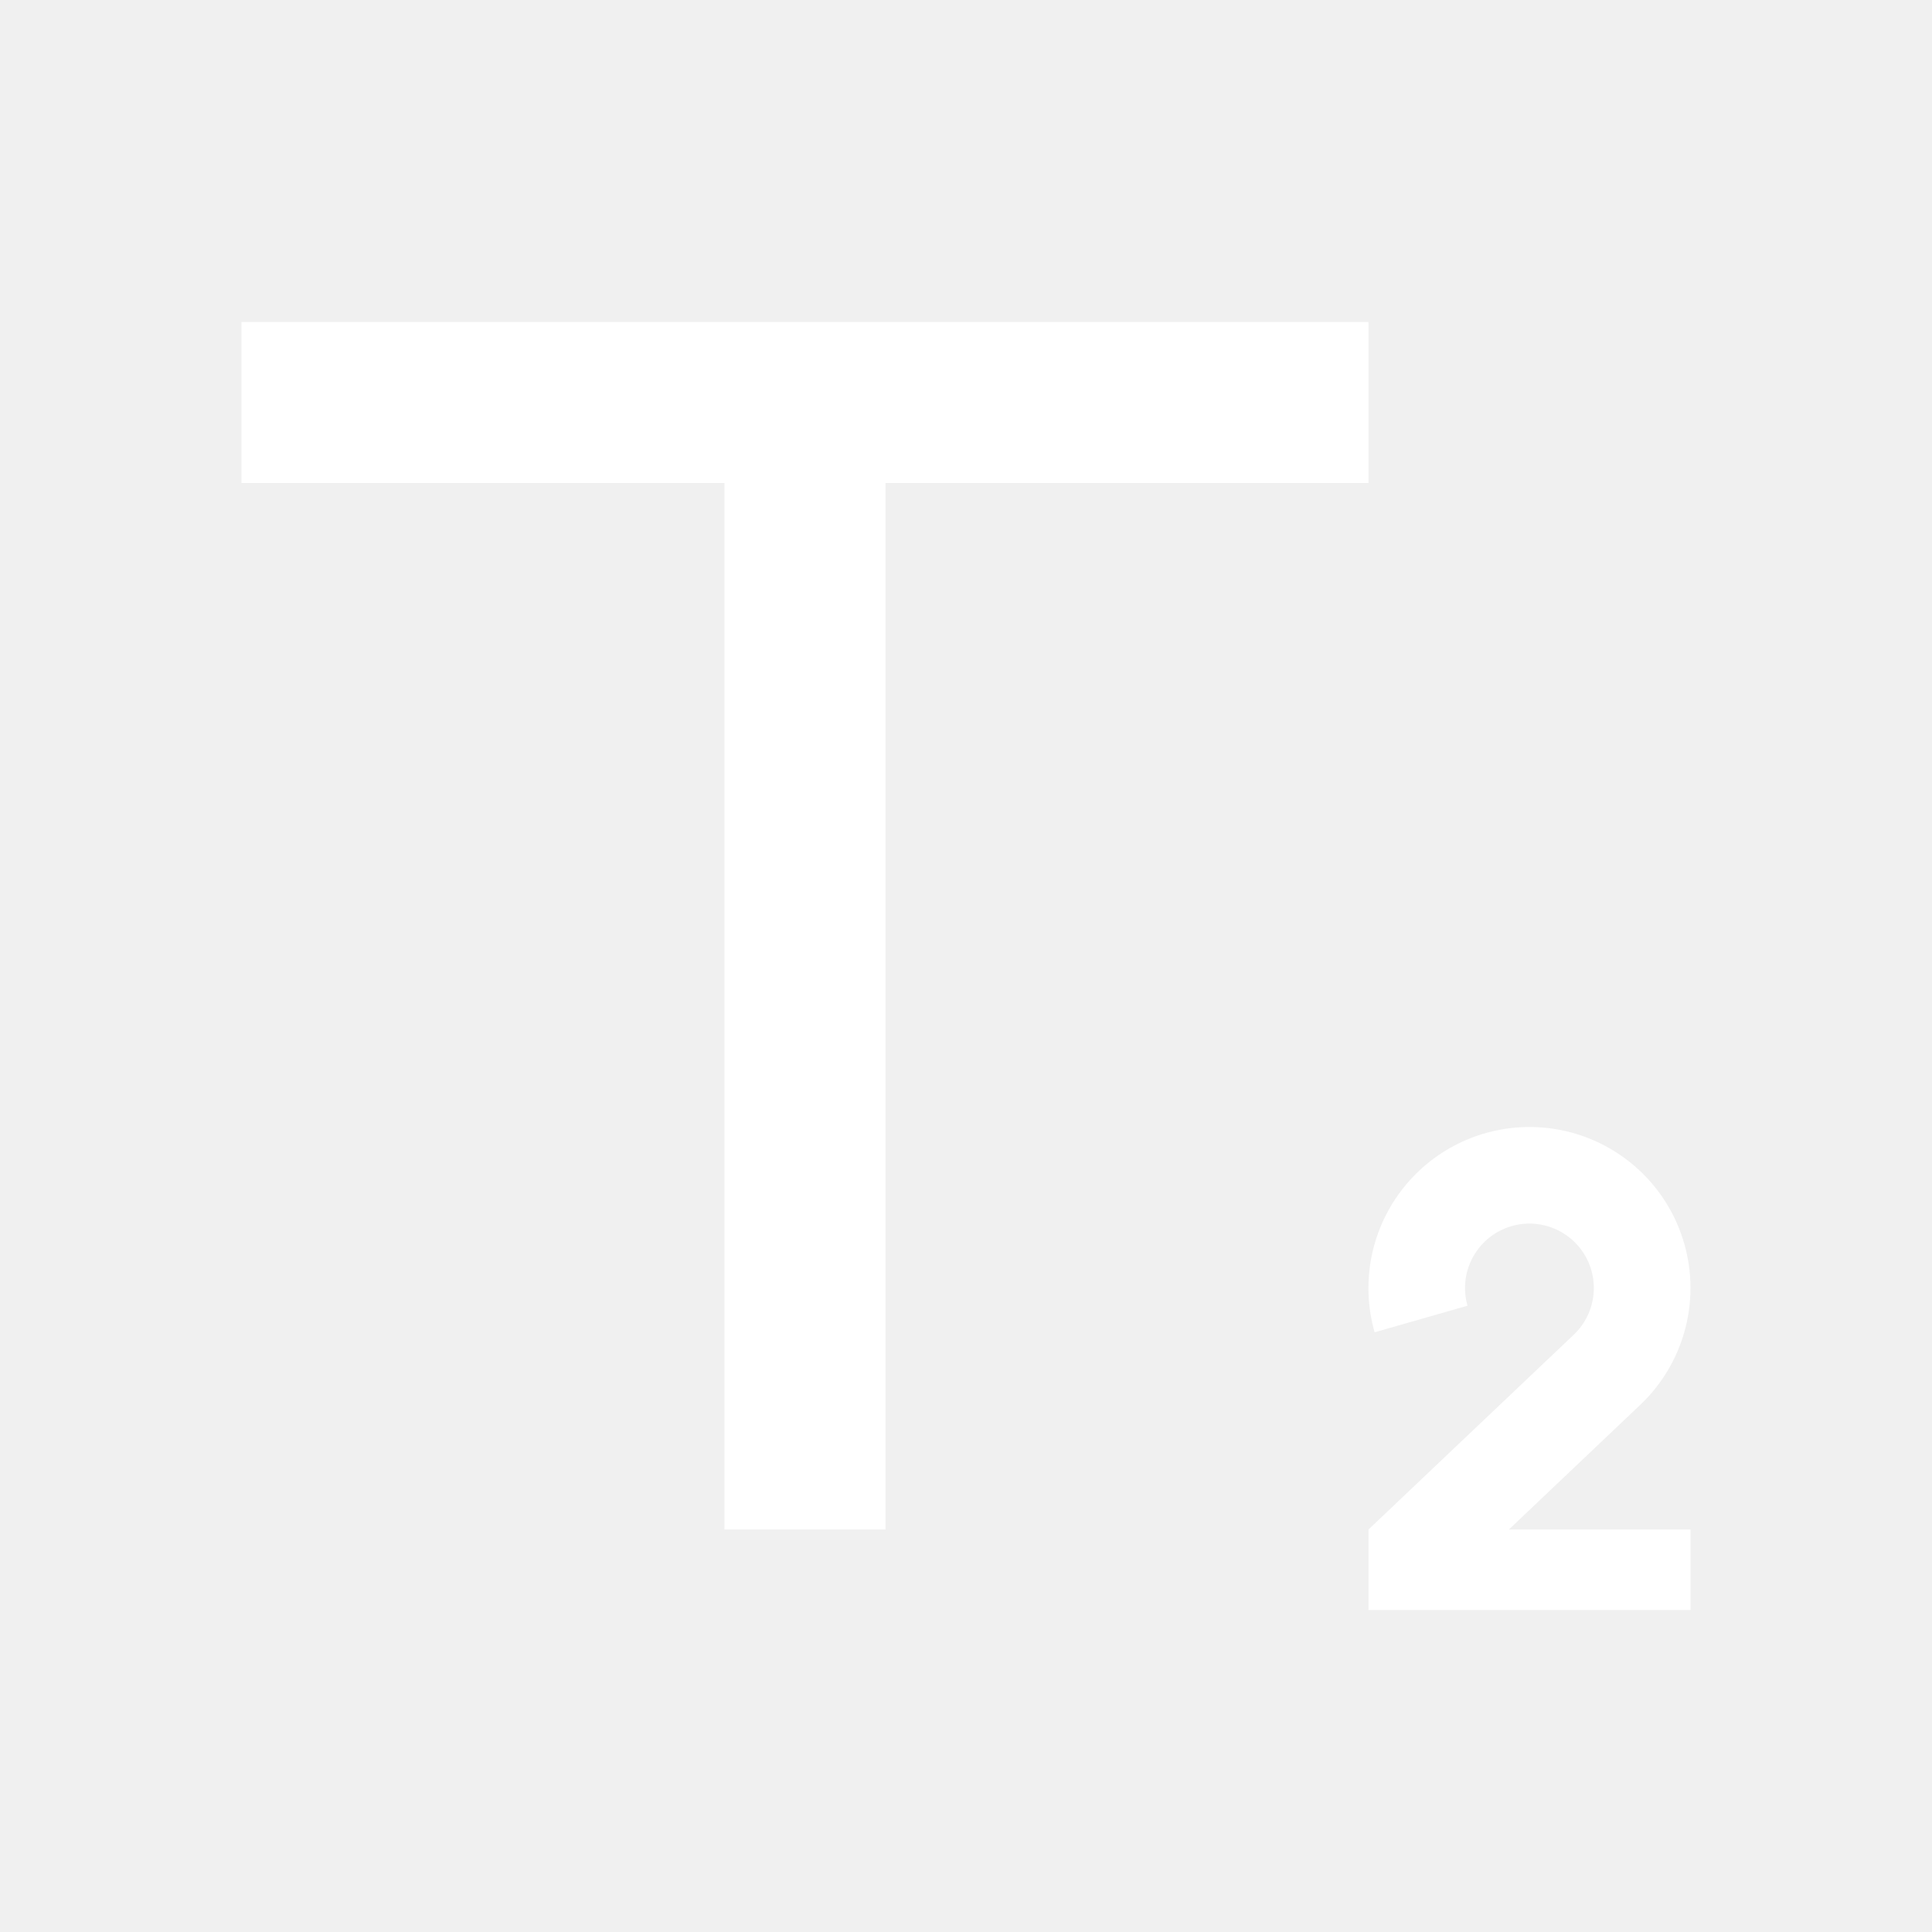
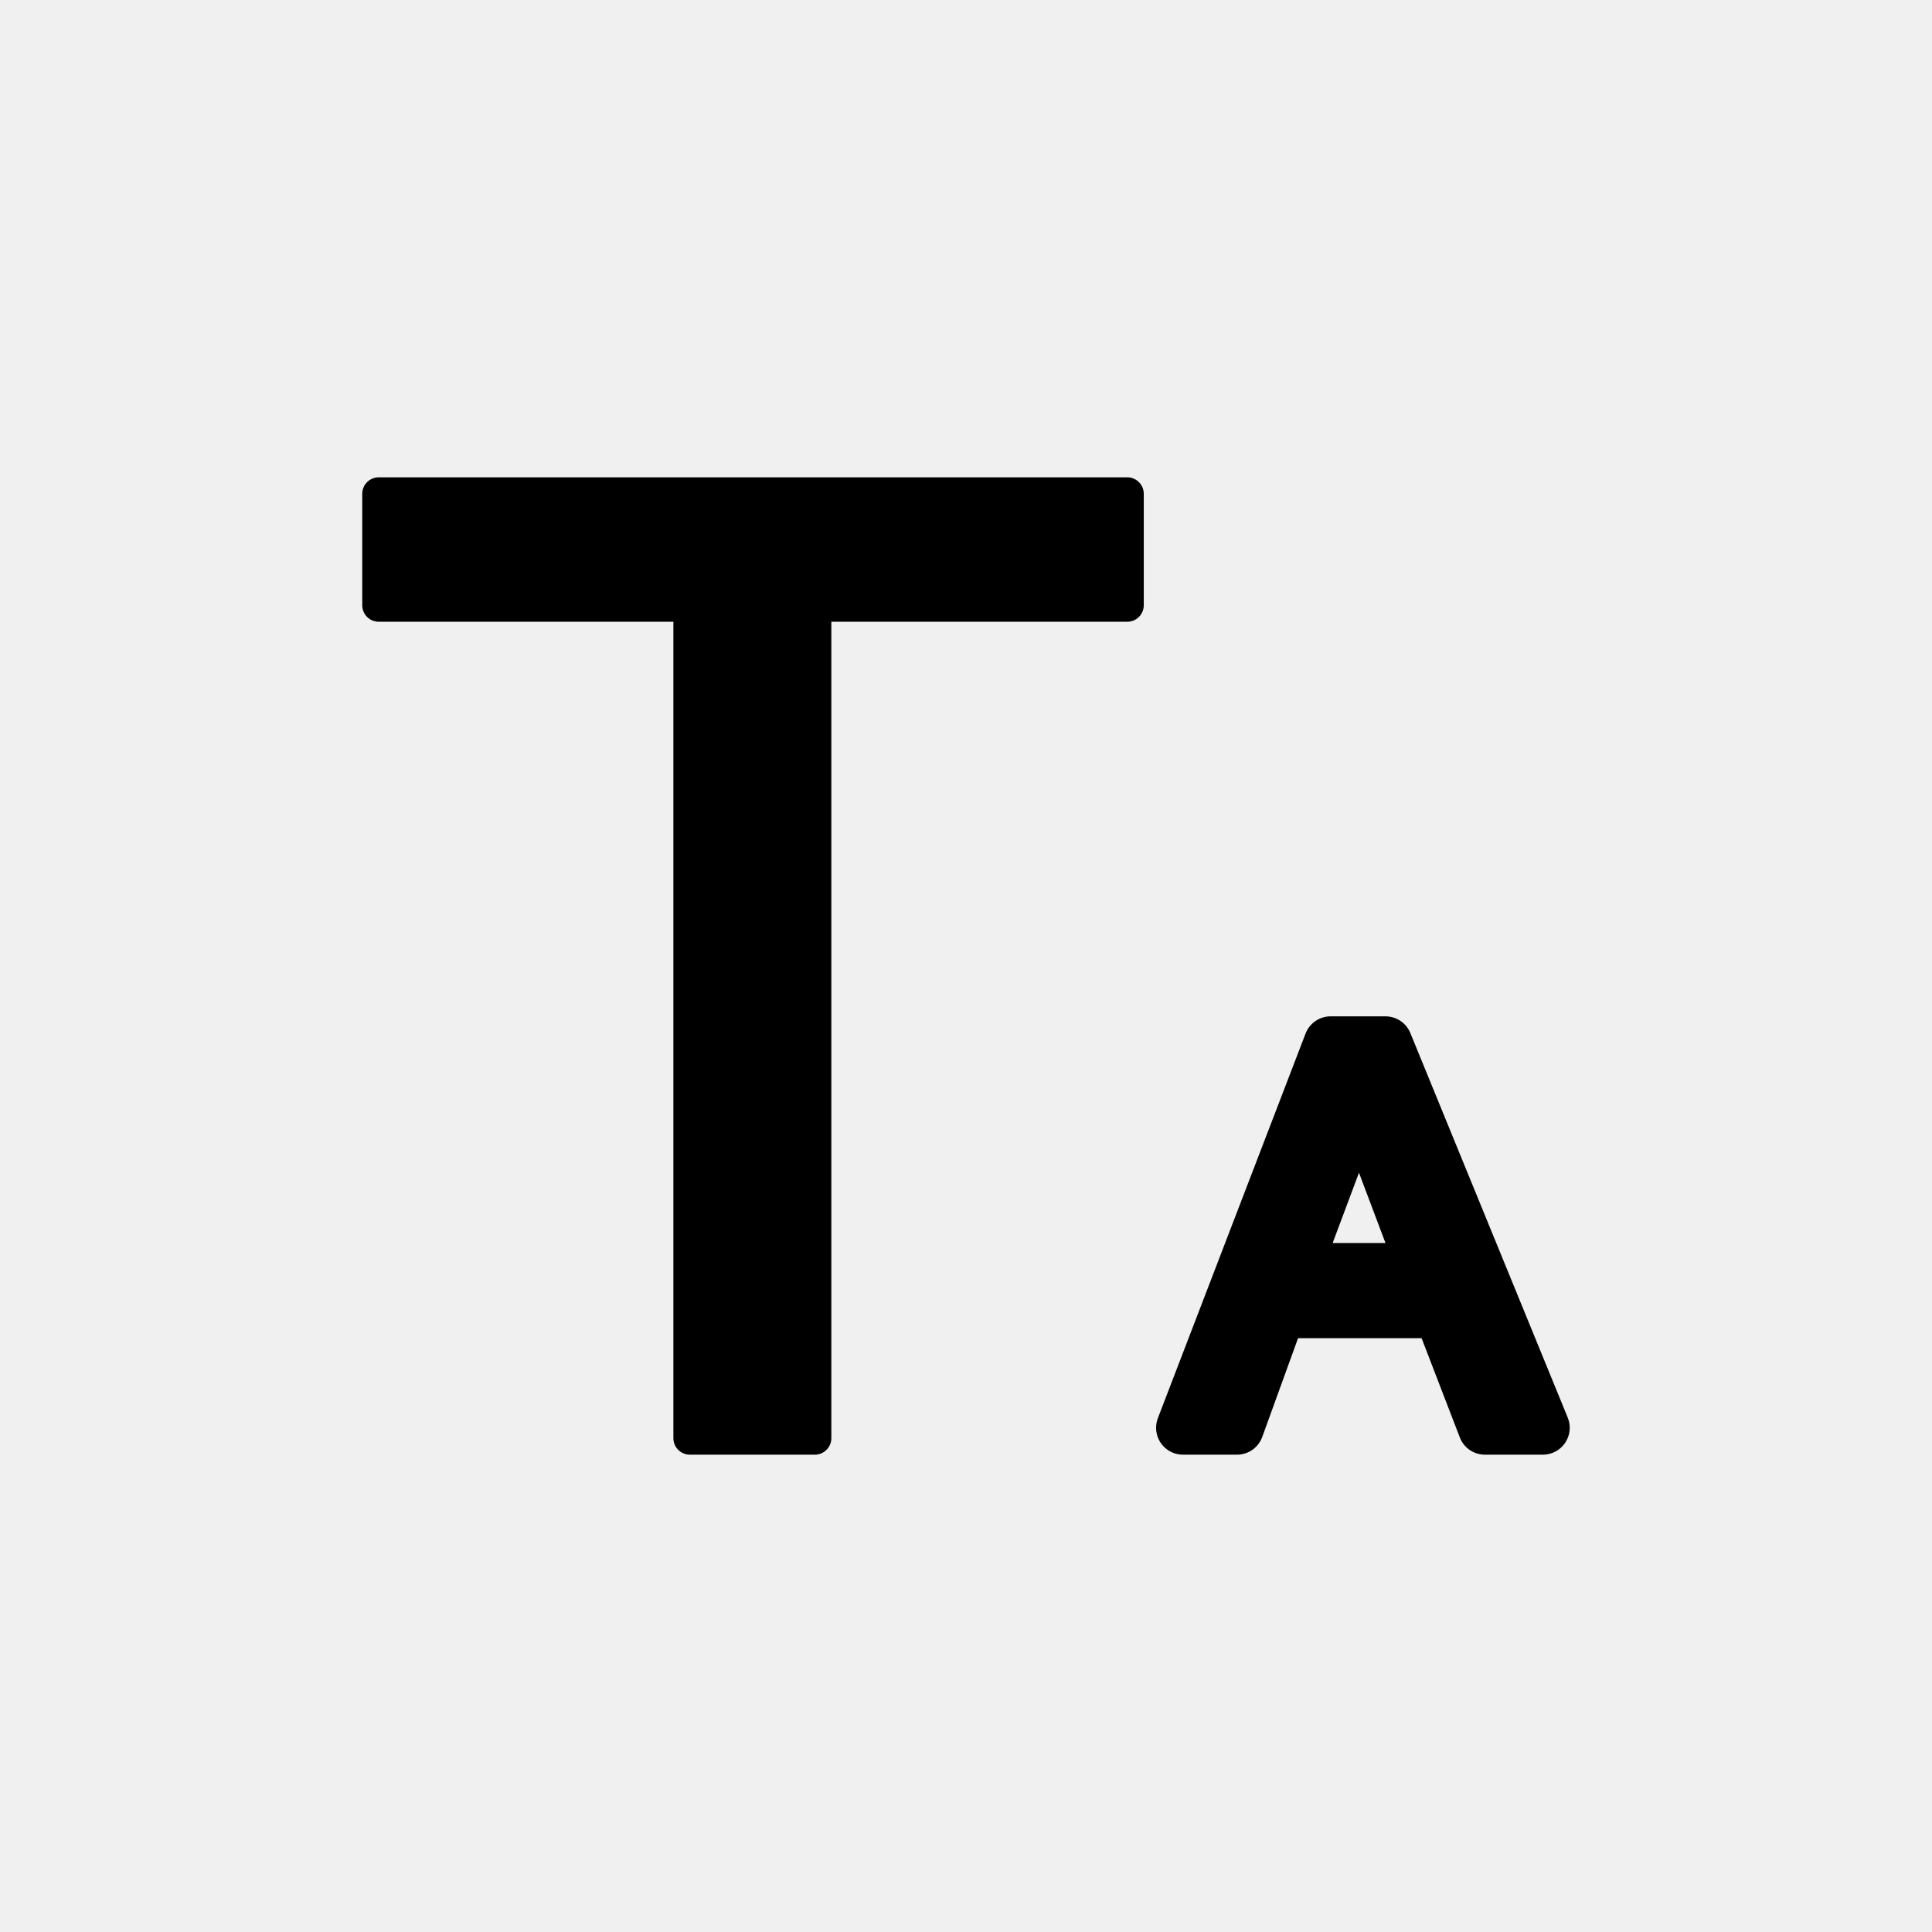
- <svg xmlns="http://www.w3.org/2000/svg" fill="#ffffff" height="800" viewBox="0 0 24 24" width="800">
-   <path d="m0 0h24v24h-24z" fill="none" />
-   <path d="m11 6v13h-2v-13h-6v-2h14v2zm8.55 10.58a.8.8 0 1 0 -1.32-.36l-1.154.33a2.001 2.001 0 0 1 1.924-2.55 2 2 0 0 1 1.373 3.454l-1.629 1.546h2.256v1h-4v-1z" />
+ <svg xmlns="http://www.w3.org/2000/svg" width="100%" height="100%" viewBox="0 0 800 800" version="1.1" style="fill-rule:evenodd;clip-rule:evenodd;stroke-linejoin:round;stroke-miterlimit:2;">
+   <g transform="matrix(0.843659,0,0,0.843659,15.8545,45.516)">
+     <path fill="black" d="M311.716,651.929L311.716,251.212L167.098,251.212C162.628,251.212 159.004,247.588 159.004,243.118L159.004,188.42C159.004,183.95 162.628,180.326 167.098,180.326L534.491,180.326C538.961,180.326 542.585,183.95 542.585,188.42L542.585,243.118C542.585,247.588 538.961,251.212 534.491,251.212L389.241,251.212L389.241,651.929C389.241,656.4 385.617,660.023 381.147,660.023L319.81,660.023C315.34,660.023 311.716,656.4 311.716,651.929ZM549.499,642.111L621.994,453.34C623.952,448.243 628.846,444.881 634.303,444.881L661.216,444.881C666.568,444.881 671.391,448.117 673.418,453.072L750.679,641.843C752.342,645.91 751.872,650.538 749.424,654.186C746.975,657.835 742.869,660.023 738.476,660.023L710.018,660.023C704.564,660.023 699.674,656.665 697.713,651.576L678.947,602.85L618.309,602.85L600.73,651.333C598.838,656.549 593.883,660.023 588.335,660.023L561.809,660.023C557.466,660.023 553.4,657.885 550.941,654.305C548.482,650.727 547.943,646.164 549.499,642.111ZM648.212,521.632L635.292,556.135L661.212,556.135L648.235,521.696L648.212,521.632Z" />
+   </g>
</svg>
